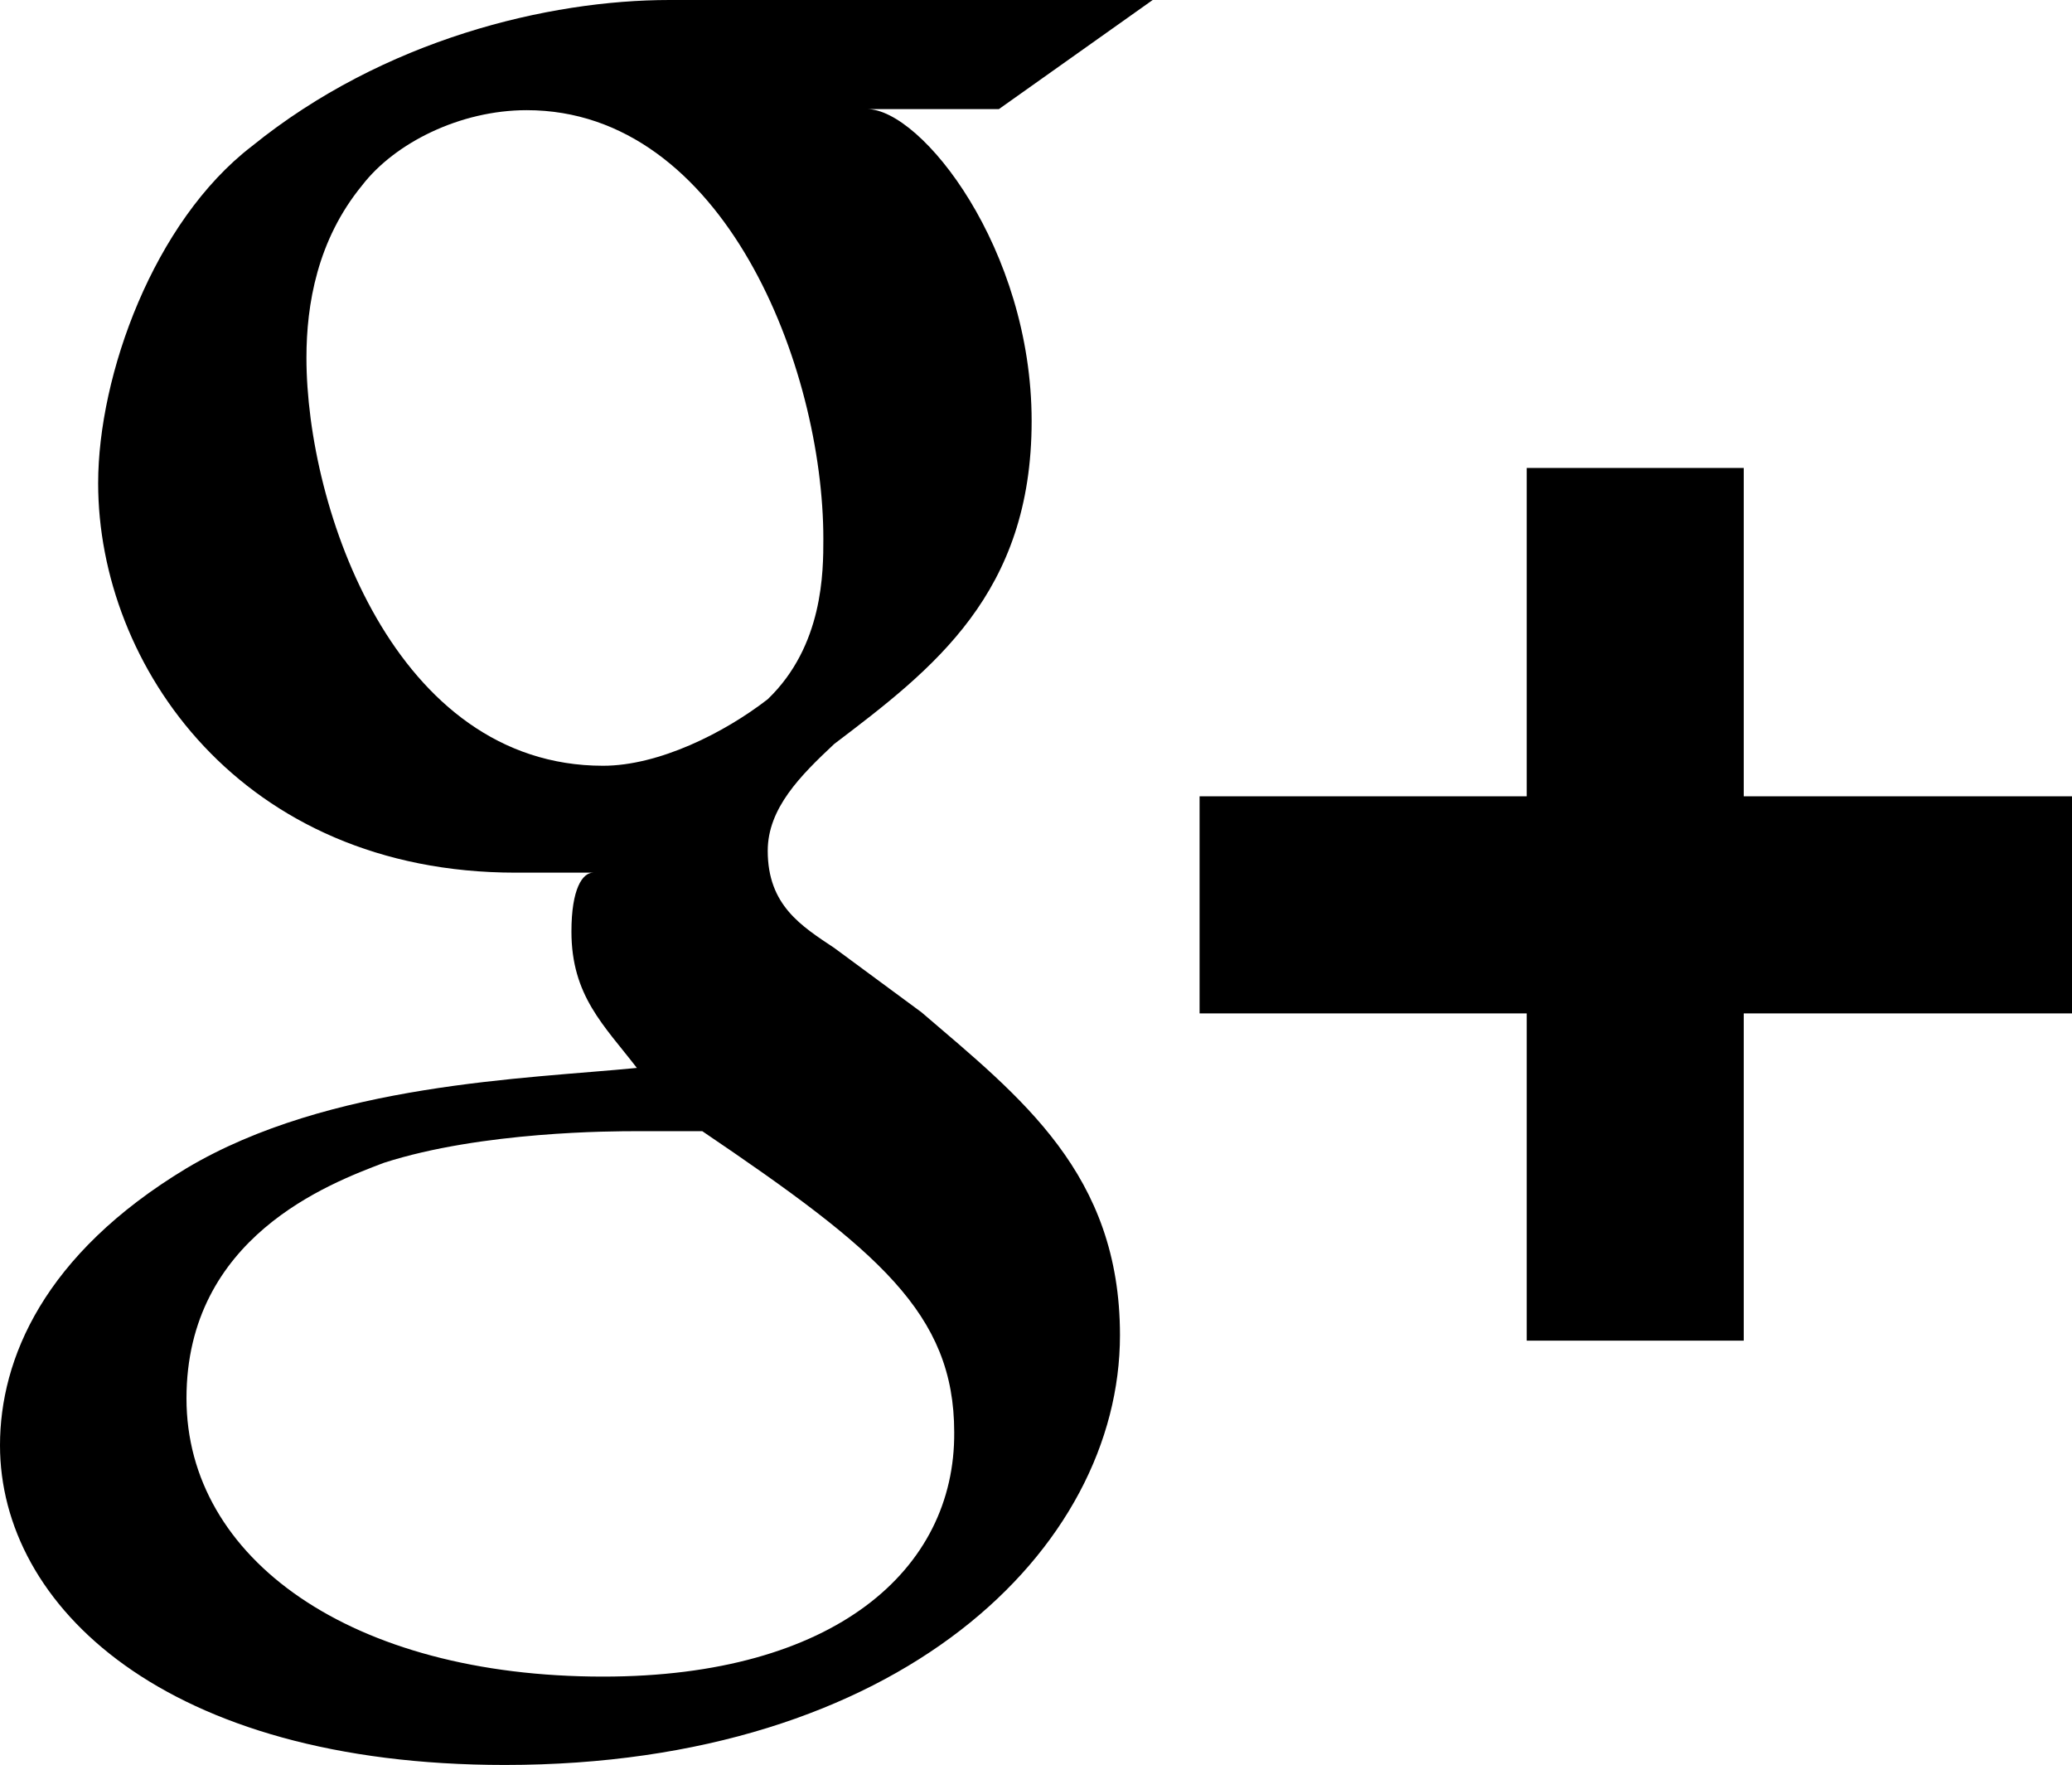
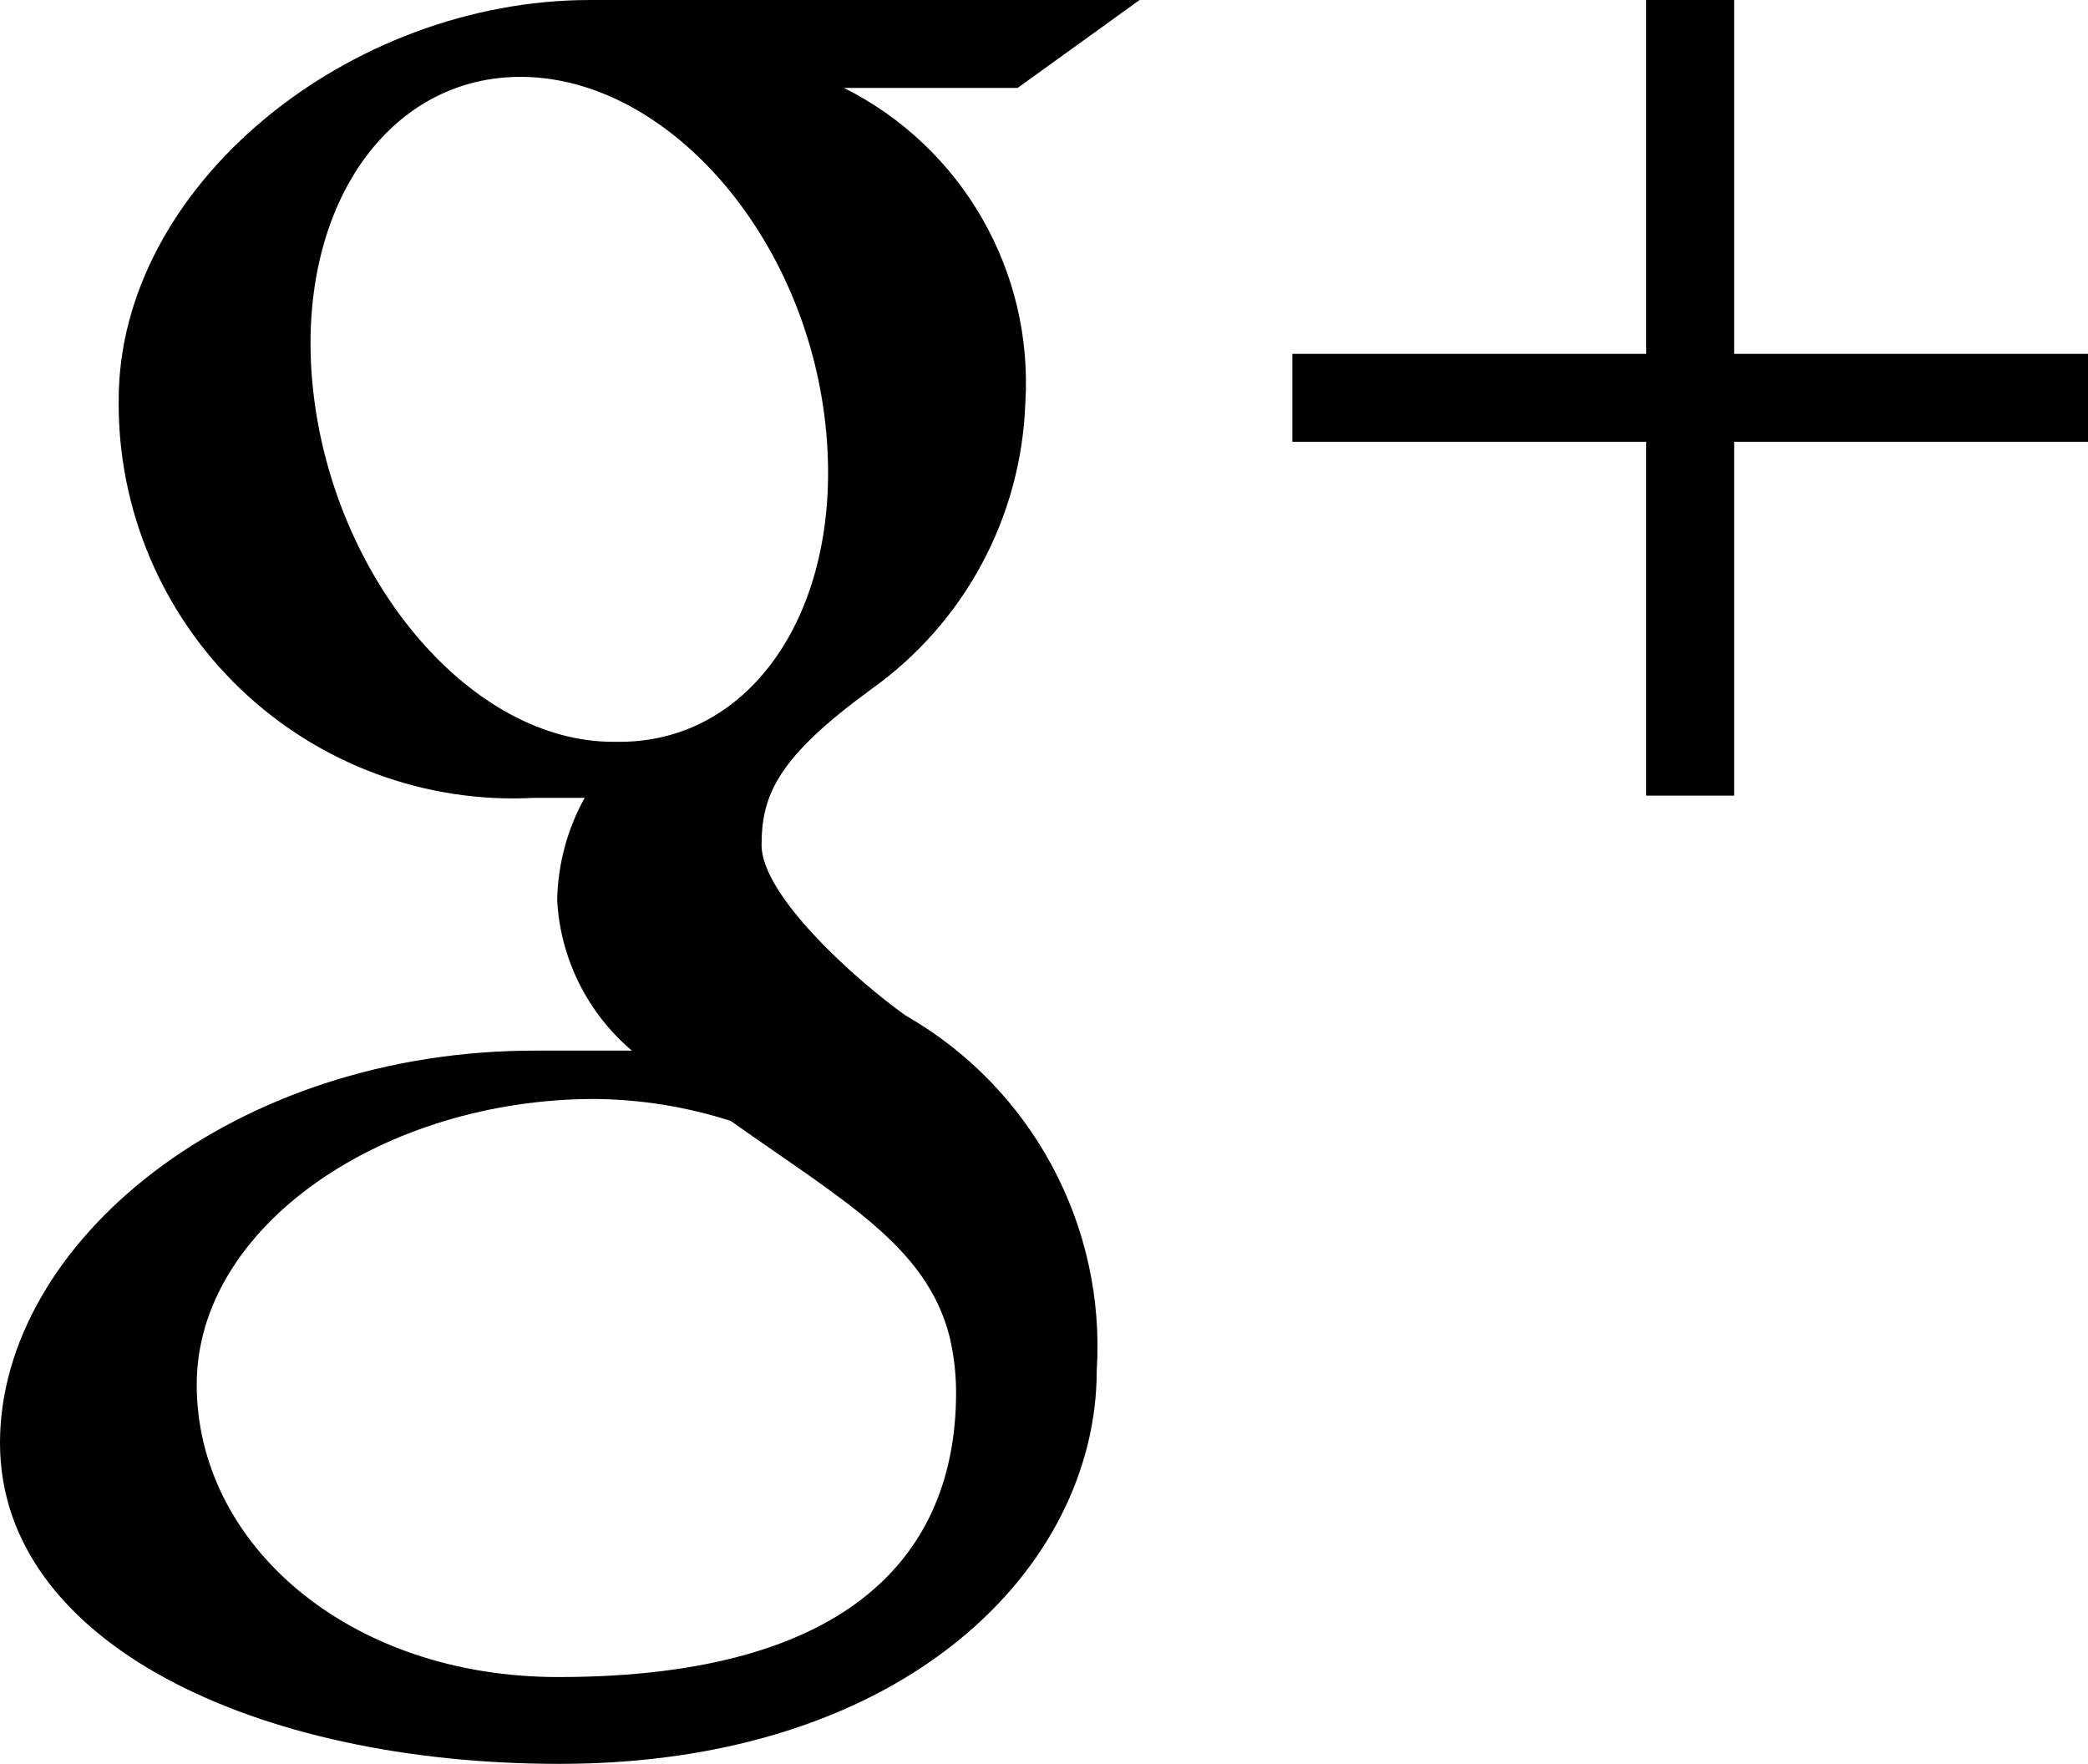
- <svg xmlns="http://www.w3.org/2000/svg" viewBox="0 0 19 16.18" width="19" height="16.18">
-   <path d="M8.45 9.28l-.8-.59c-.3-.2-.61-.39-.61-.89 0-.39.3-.69.61-.98.91-.69 1.81-1.38 1.81-2.96S8.45 1 7.95 1h1.21l1.41-1H6.14C5.03 0 3.52.36 2.31 1.34 1.41 2.03.9 3.44.9 4.43.9 6.1 2.21 8 4.73 8h.71c-.1 0-.2.15-.2.54 0 .59.3.86.6 1.25-1.01.1-2.82.14-4.13.92C.4 11.5 0 12.46 0 13.25c0 1.47 1.51 2.93 4.63 2.93 3.62 0 5.64-1.98 5.64-3.94 0-1.48-.91-2.18-1.82-2.96zM5.53 7.02c-1.91 0-2.72-2.36-2.72-3.74 0-.49.1-1.08.51-1.58.3-.39.9-.69 1.51-.69 1.81 0 2.72 2.36 2.72 3.93 0 .3 0 .98-.51 1.47-.4.31-1 .61-1.51.61zm0 8.35c-2.31 0-3.82-1.08-3.82-2.55 0-1.48 1.31-1.97 1.81-2.16.9-.29 2.11-.29 2.31-.29h.61c1.61 1.09 2.31 1.67 2.31 2.76.01 1.26-1.1 2.24-3.22 2.24zM19 7.3h-3.01V4.29H14V7.3h-3v1.99h3v3h1.99v-3H19z" />
+ <svg xmlns="http://www.w3.org/2000/svg" viewBox="0 0 19 16.05" width="19" height="16.05">
+   <path d="M15.78 3.22V0h-.8v3.22h-3.22v.8h3.22v3.22h.8V4.02H19v-.8h-3.22zM10.37 0h-5c-2.2 0-4.29 1.69-4.29 3.64a3.59 3.59 0 0 0 3.78 3.62h.46a2 2 0 0 0-.25.93 1.93 1.93 0 0 0 .68 1.37h-.86C2.12 9.55 0 11.31 0 13.13s2.33 2.92 5.09 2.92c3.15 0 4.89-1.79 4.89-3.58a3.47 3.47 0 0 0-1.74-3.23c-.45-.32-1.31-1.09-1.31-1.55s.15-.8 1-1.42a3.34 3.34 0 0 0 1.4-2.6A3 3 0 0 0 7.68.8h1.58zM8.64 12.16a2.22 2.22 0 0 1 .06.51c0 1.45-.94 2.59-3.62 2.59-1.91 0-3.29-1.21-3.29-2.66S3.5 10 5.41 10a4.15 4.15 0 0 1 1.24.2c1.03.73 1.78 1.14 1.99 1.96zm-3-5.41h-.06c-1.28 0-2.5-1.43-2.72-3.11S3.5.67 4.78.7s2.5 1.39 2.72 3.07-.61 2.98-1.86 2.98z" />
</svg>
